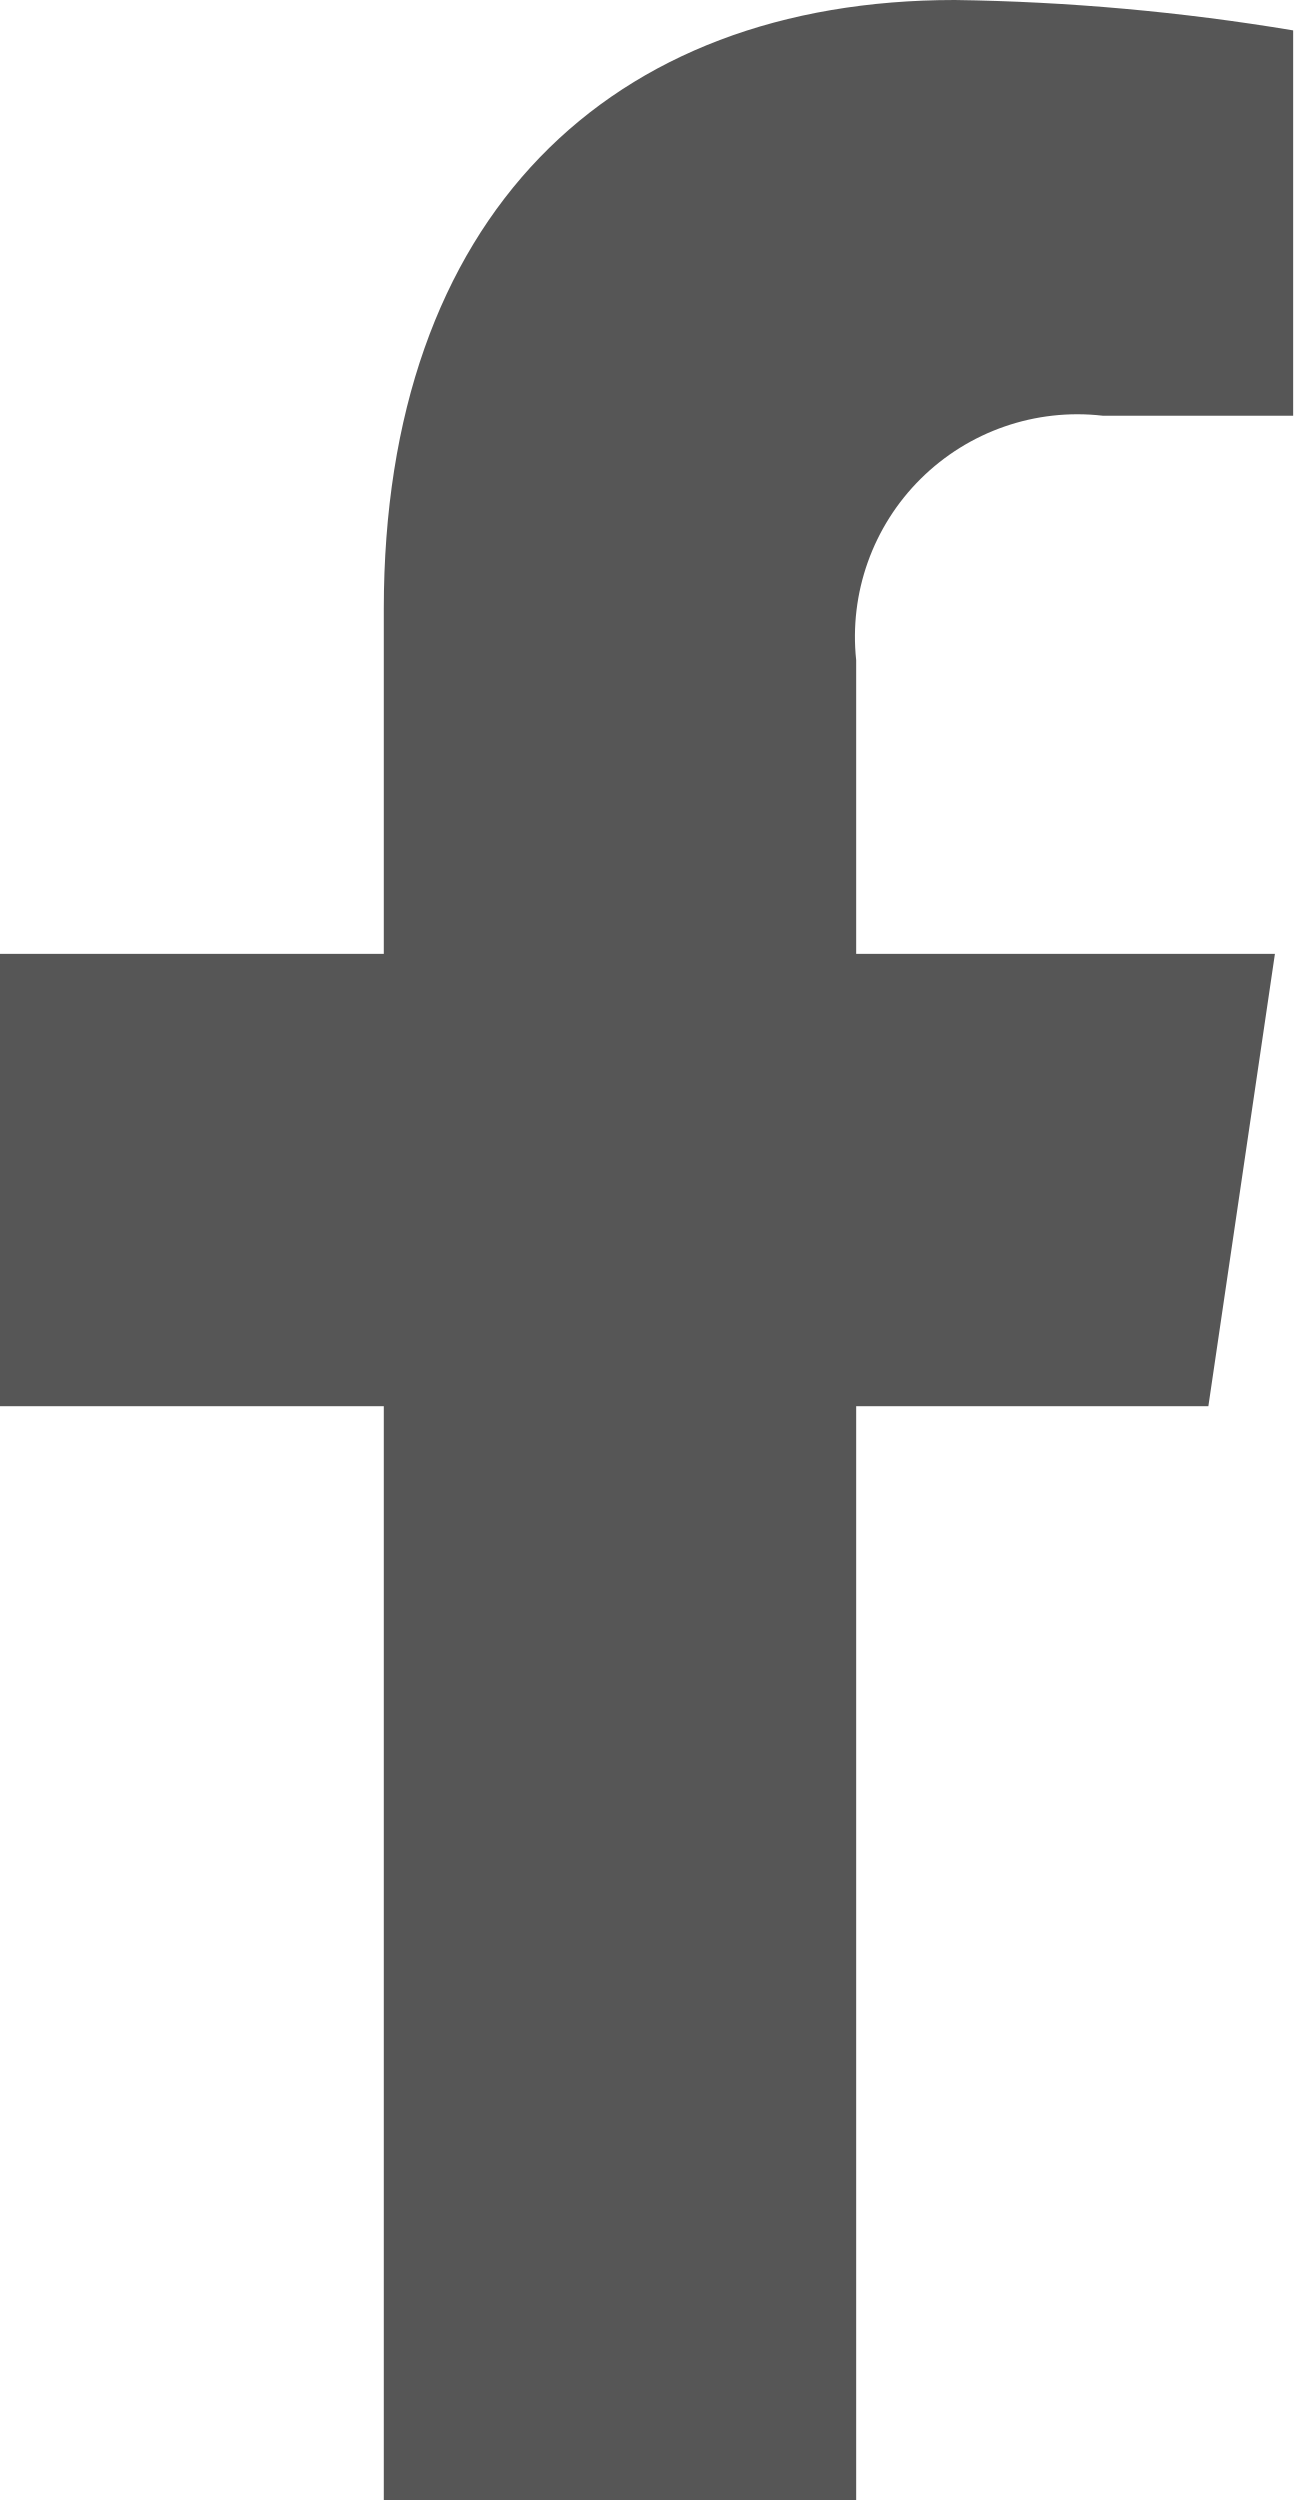
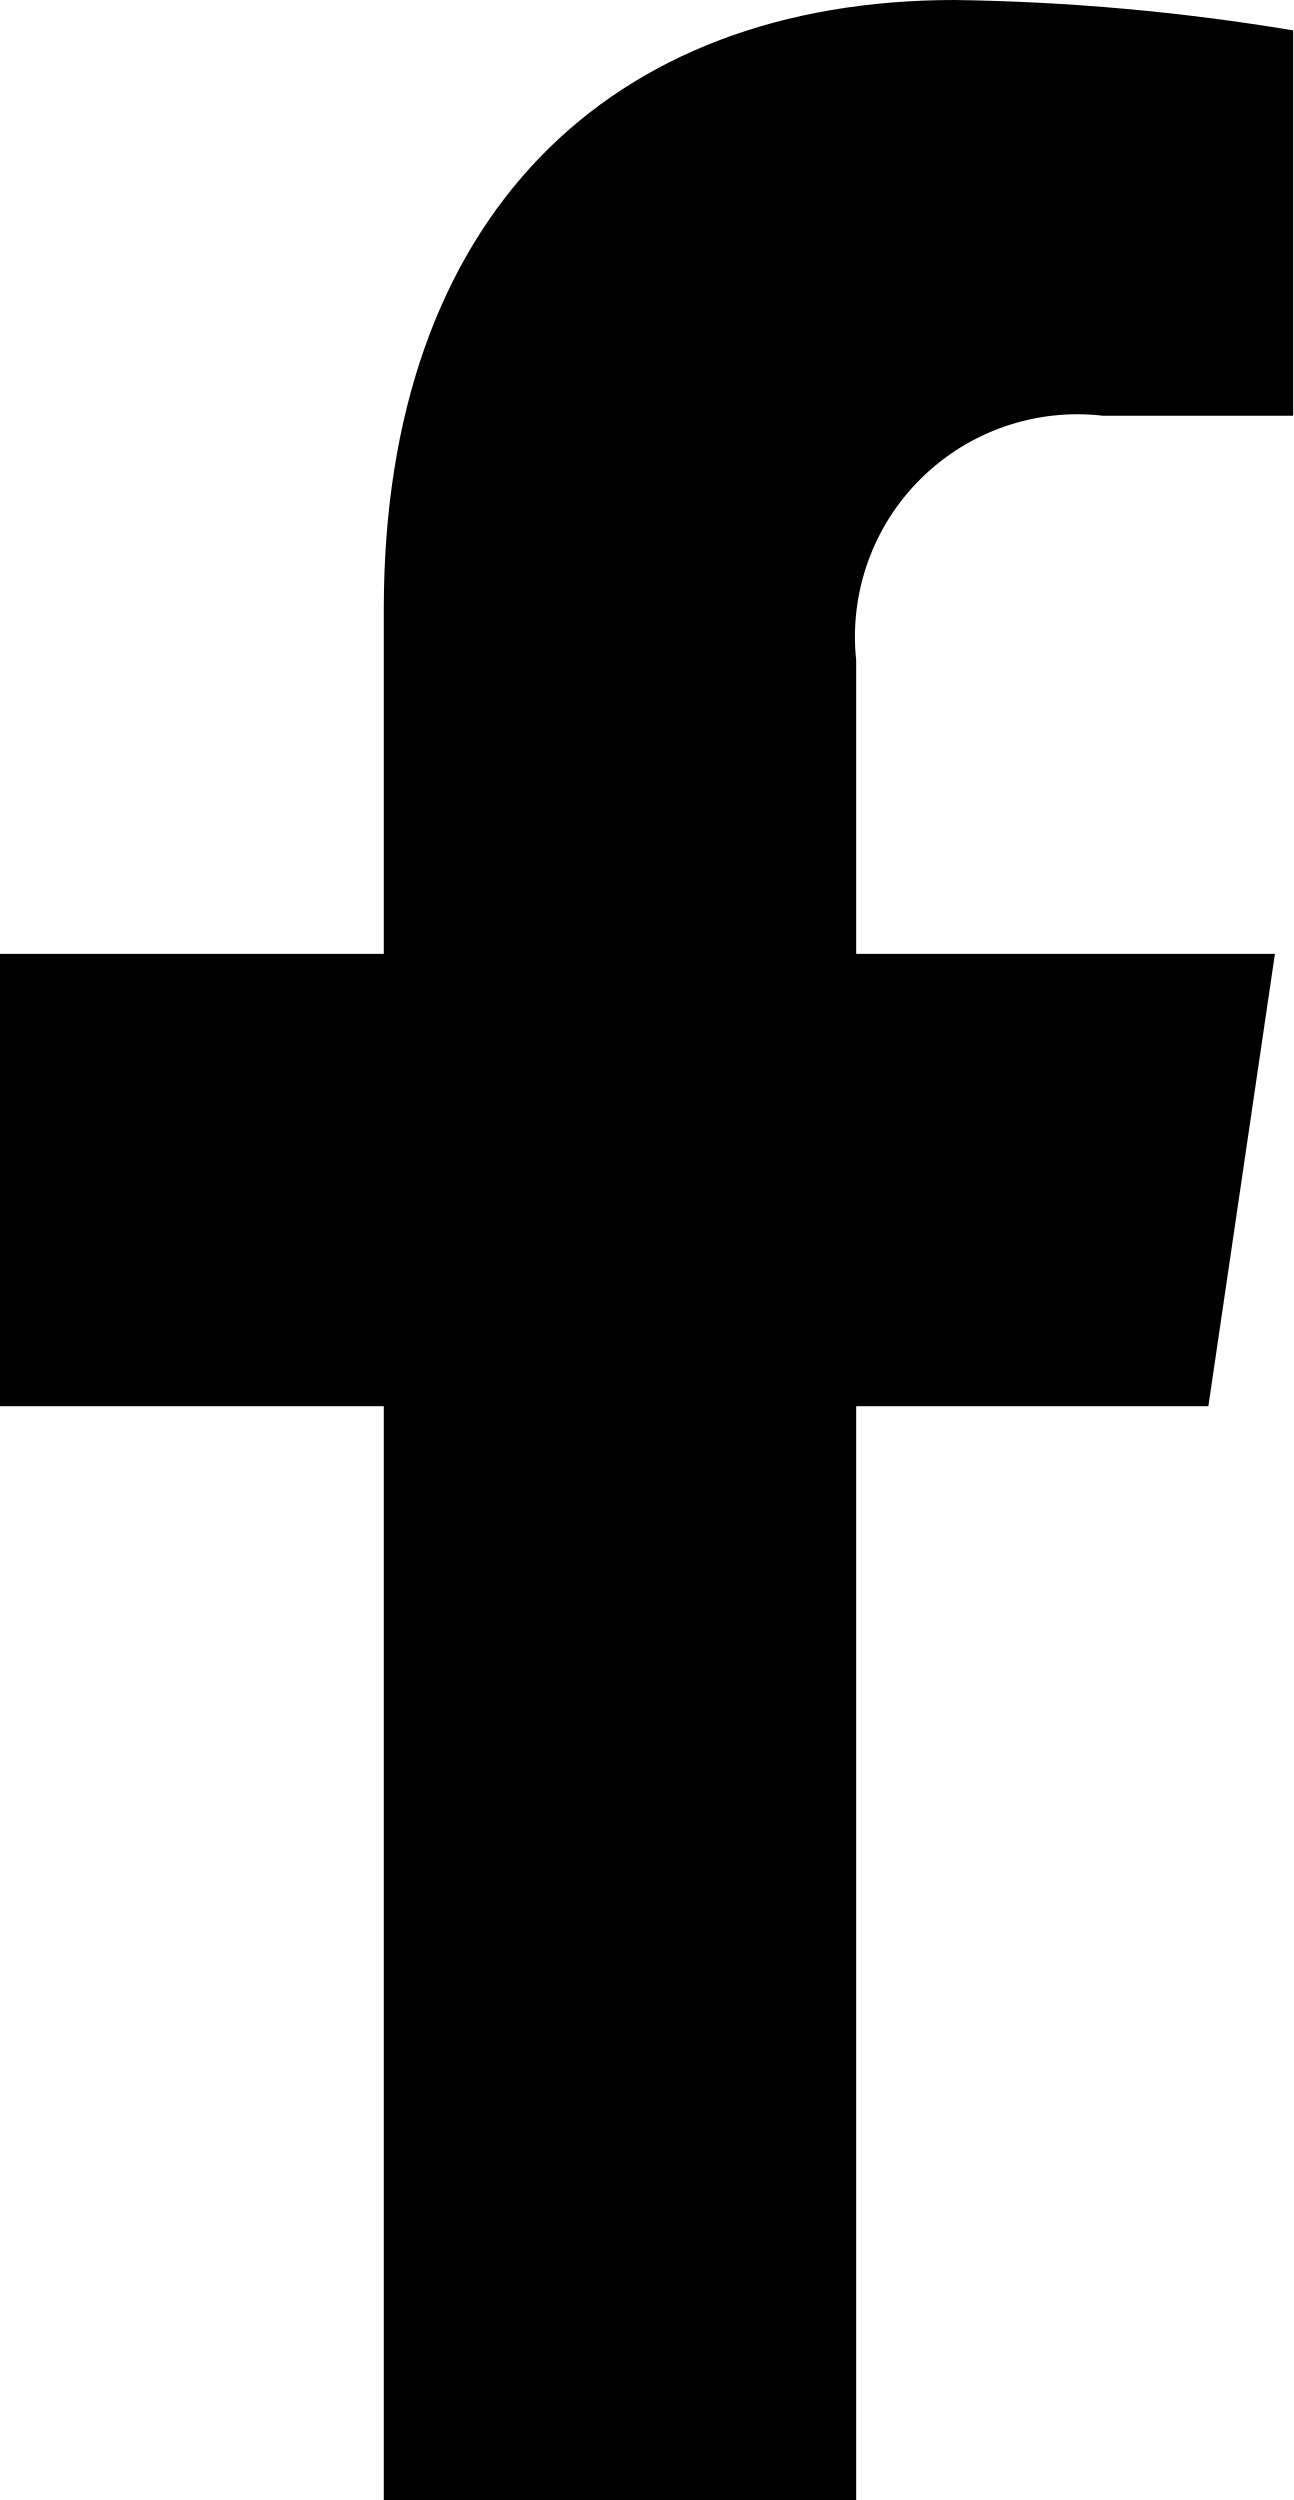
<svg xmlns="http://www.w3.org/2000/svg" width="8.511" height="16.454" viewBox="0 0 8.511 16.454">
-   <path id="Icon_awesome-facebook-f" data-name="Icon awesome-facebook-f" d="M9.562,9.255,10,6.278H7.244V4.345A1.464,1.464,0,0,1,8.866,2.736H10.12V.2A14.79,14.79,0,0,0,7.893,0C5.621,0,4.135,1.426,4.135,4.008v2.27H1.609V9.255H4.135v7.2H7.244v-7.2Z" transform="translate(-1.609)" fill="#565656" />
+   <path id="Icon_awesome-facebook-f" data-name="Icon awesome-facebook-f" d="M9.562,9.255,10,6.278H7.244V4.345A1.464,1.464,0,0,1,8.866,2.736H10.12V.2A14.79,14.79,0,0,0,7.893,0C5.621,0,4.135,1.426,4.135,4.008v2.27H1.609V9.255H4.135v7.2H7.244v-7.2Z" transform="translate(-1.609)" fill="" />
</svg>
